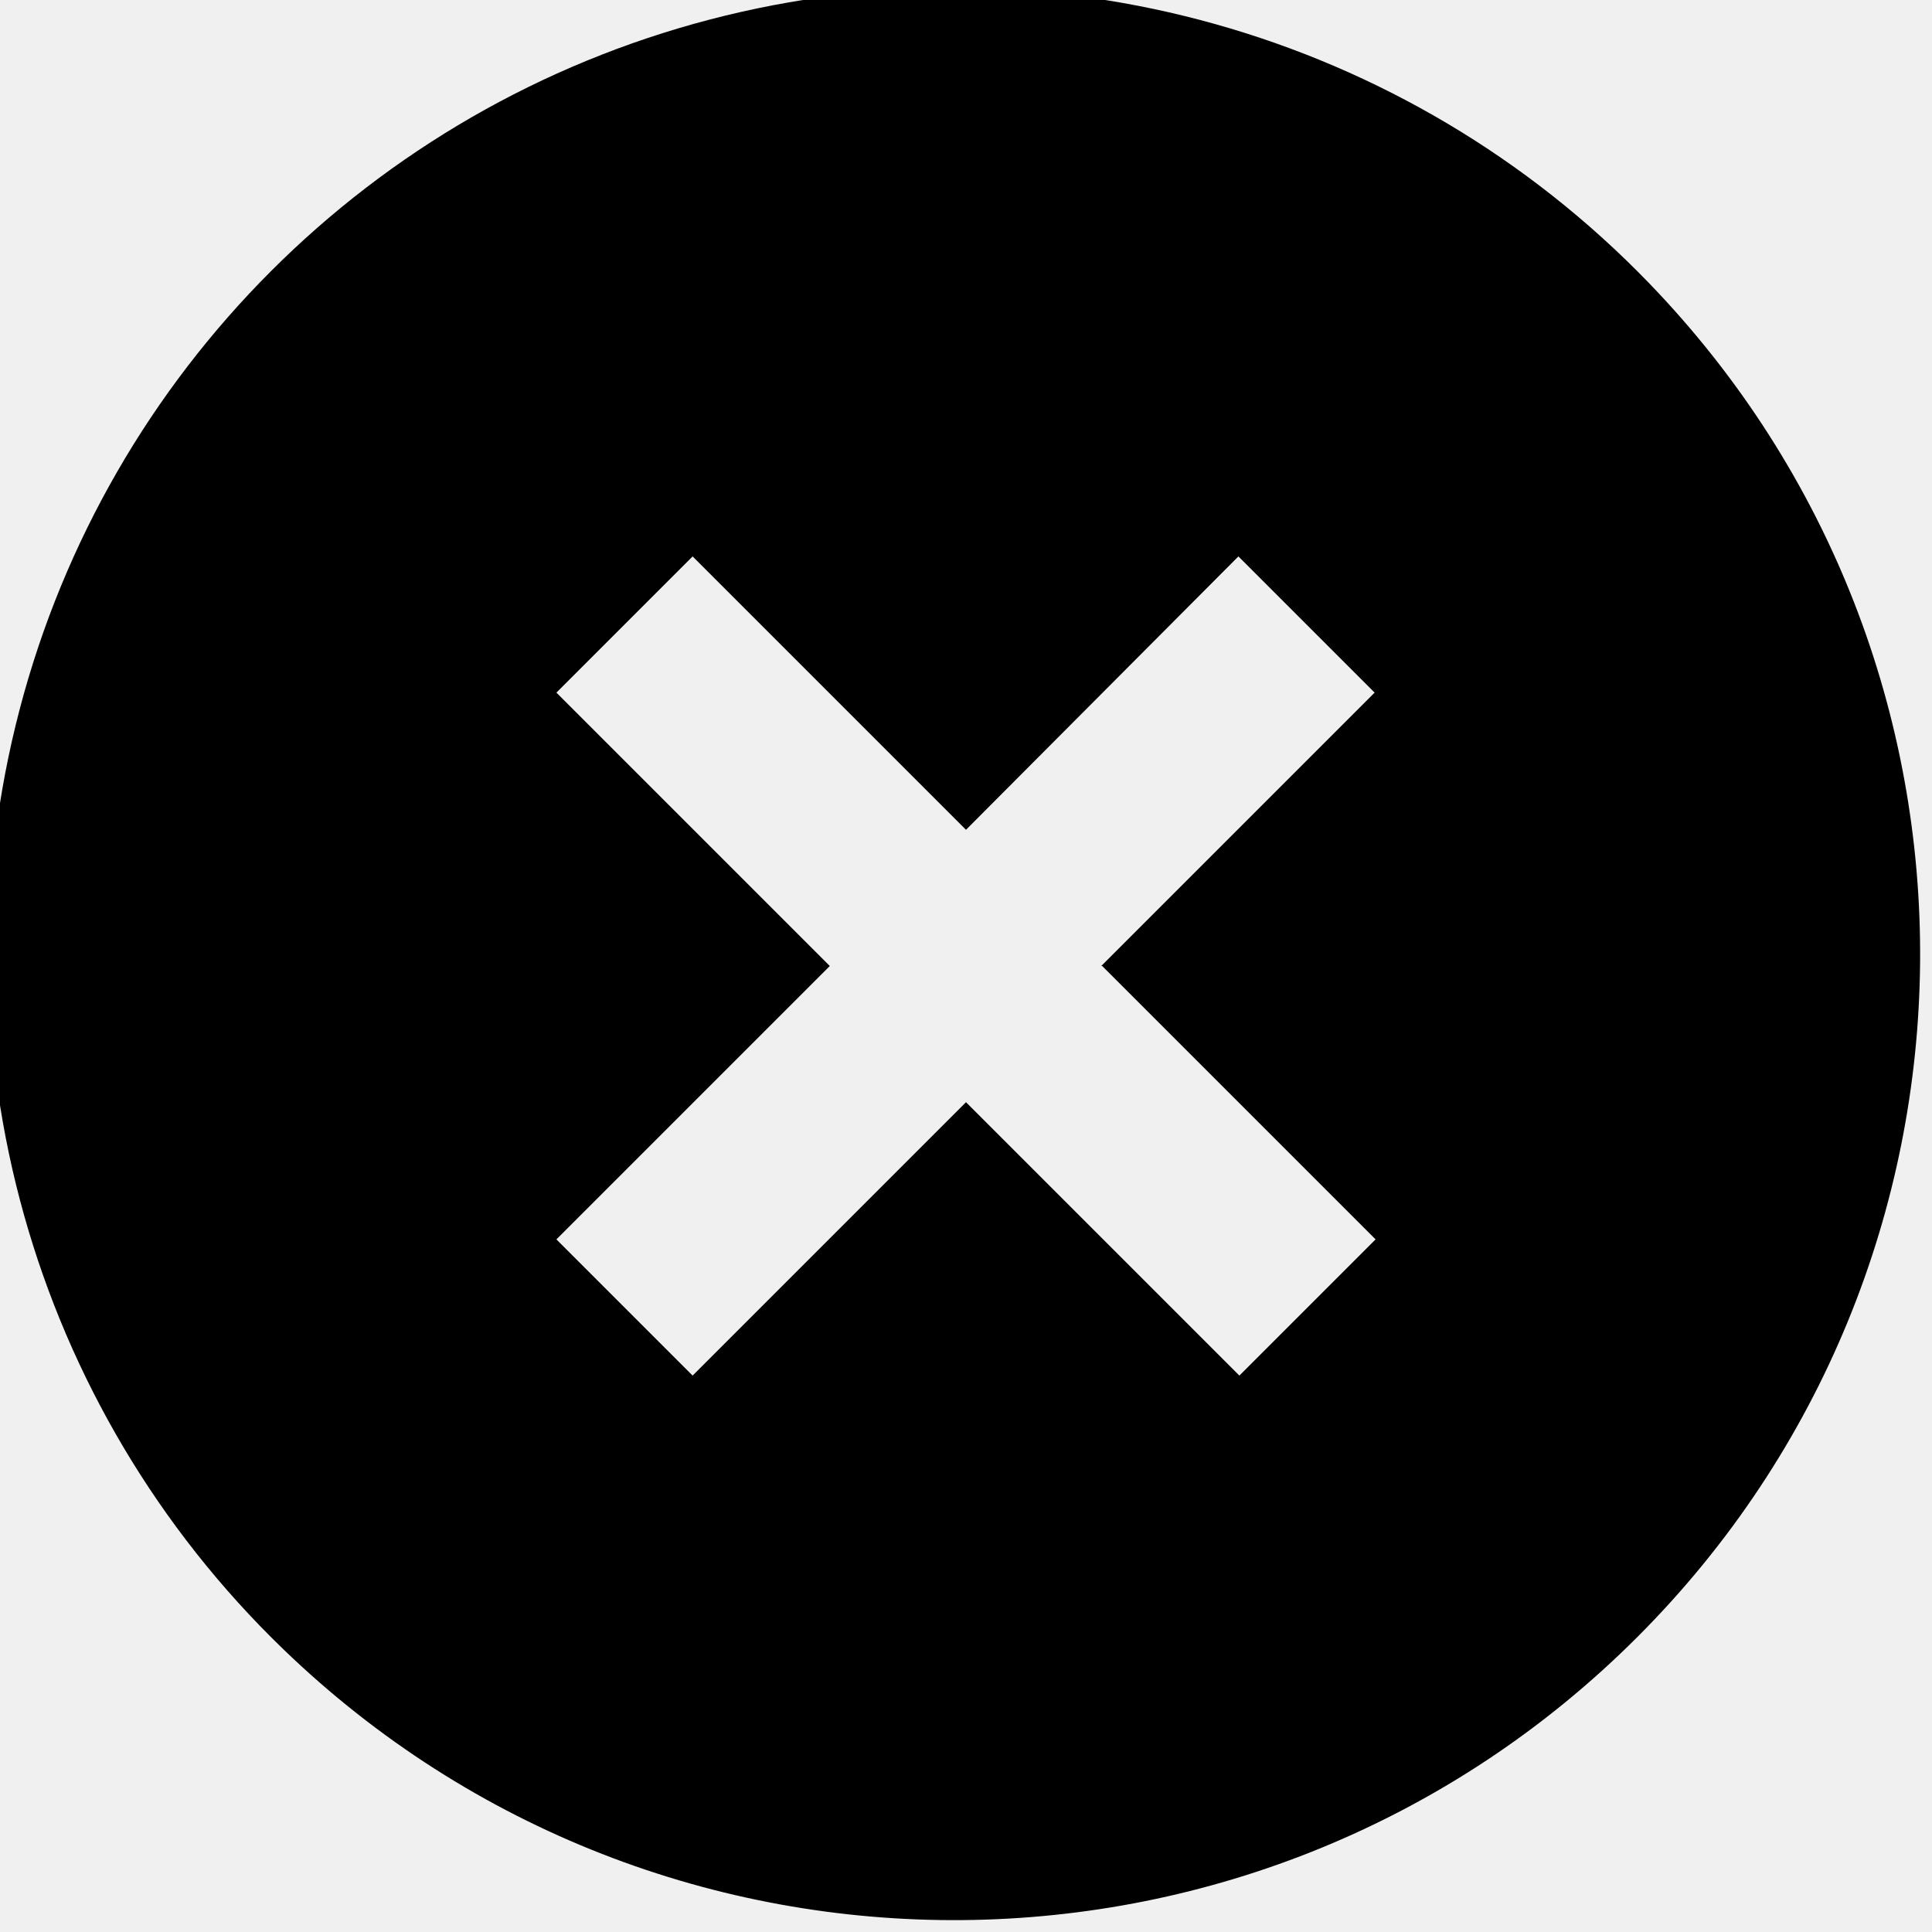
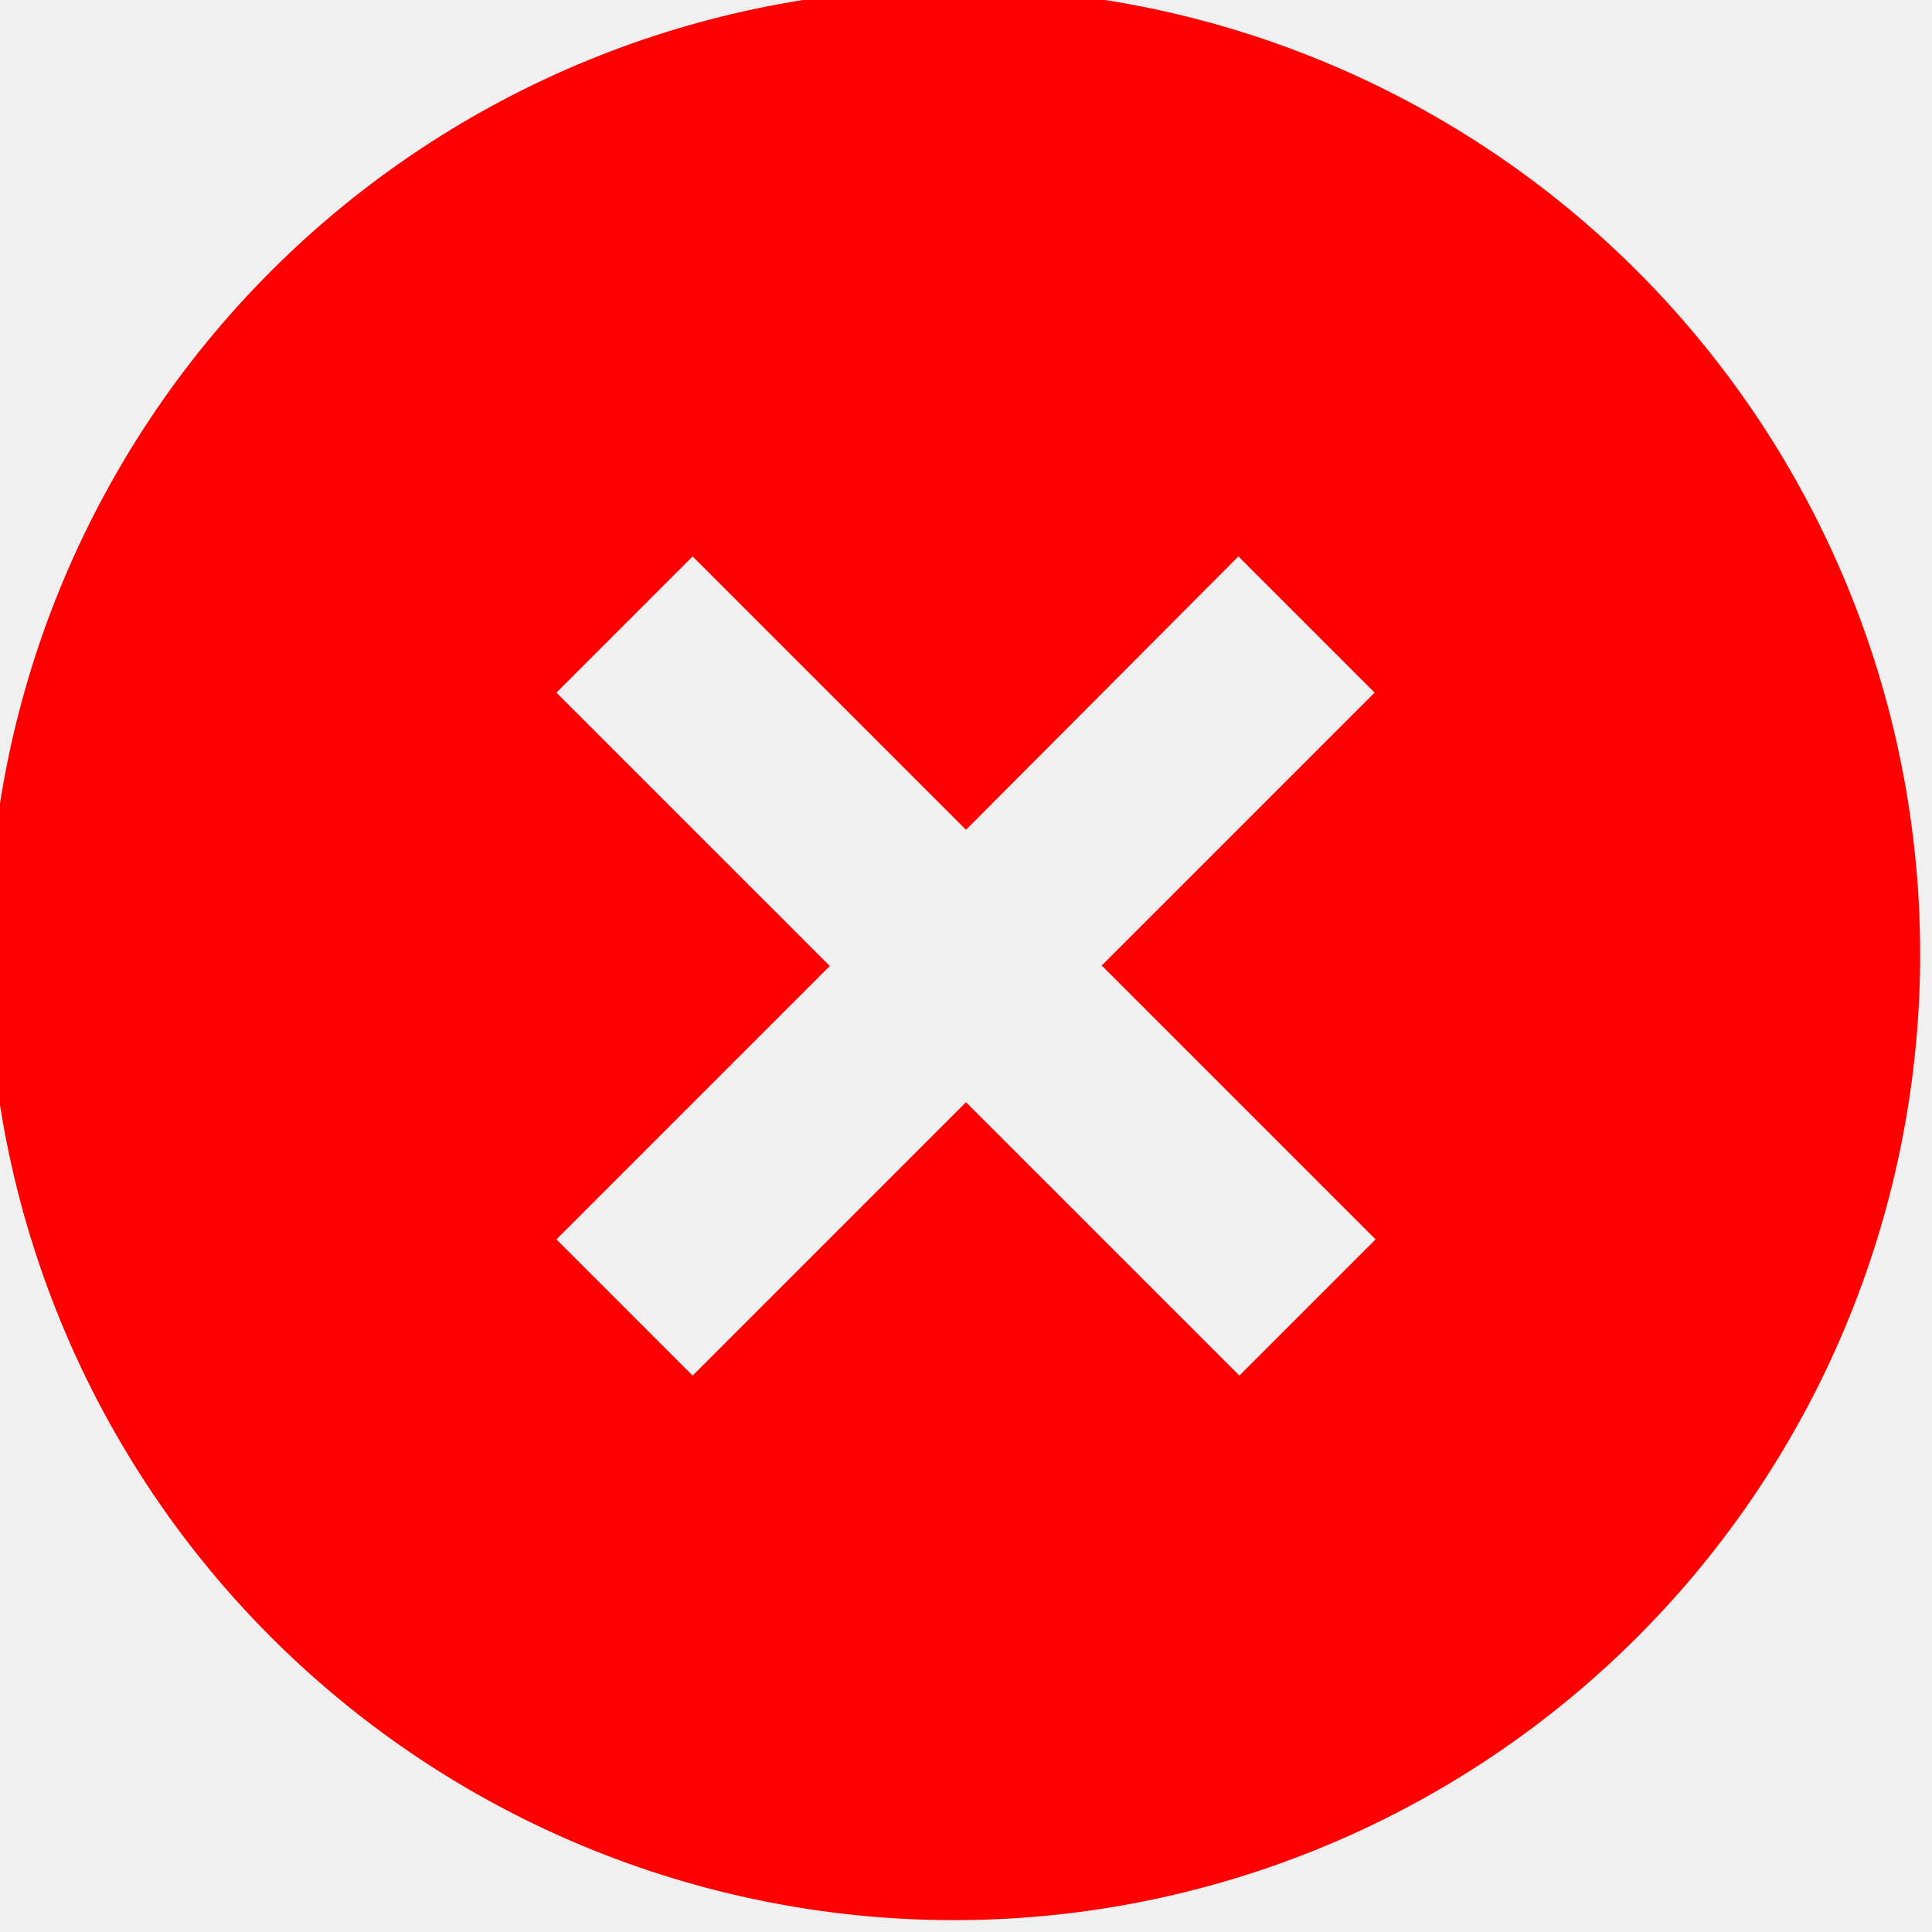
- <svg xmlns="http://www.w3.org/2000/svg" viewBox="0 0 20 20">
-   <path d="M2.93 17.07A10 10 0 1 1 17.07 2.93 10 10 0 0 1 2.93 17.07zM11.4 10l2.83-2.83-1.41-1.41L10 8.59 7.17 5.76 5.76 7.17 8.59 10l-2.83 2.83 1.41 1.41L10 11.41l2.83 2.83 1.41-1.41L11.41 10z" />
+ <svg xmlns="http://www.w3.org/2000/svg" width="20" height="20" viewBox="0 0 20 20" fill="none">
+   <g clip-path="url(#clip0_1224_99)">
+     <path d="M2.93 17.07C1.975 16.148 1.213 15.044 0.689 13.824C0.165 12.604 -0.111 11.292 -0.122 9.964C-0.134 8.636 0.119 7.319 0.622 6.09C1.125 4.862 1.867 3.745 2.806 2.806C3.745 1.867 4.862 1.125 6.091 0.622C7.319 0.119 8.636 -0.134 9.964 -0.123C11.292 -0.111 12.604 0.165 13.824 0.689C15.044 1.213 16.148 1.975 17.07 2.93C18.892 4.816 19.9 7.342 19.877 9.964C19.854 12.586 18.802 15.094 16.948 16.948C15.094 18.802 12.586 19.854 9.964 19.877C7.342 19.899 4.816 18.892 2.93 17.07ZM11.4 10L14.23 7.17L12.82 5.76L10 8.59L7.17 5.76L5.76 7.17L8.59 10L5.76 12.83L7.17 14.24L10 11.41L12.83 14.24L14.24 12.83L11.41 10H11.4Z" fill="#FF0000" />
+   </g>
+   <defs>
+     <clipPath id="clip0_1224_99">
+       <rect width="20" height="20" fill="white" />
+     </clipPath>
+   </defs>
</svg>
